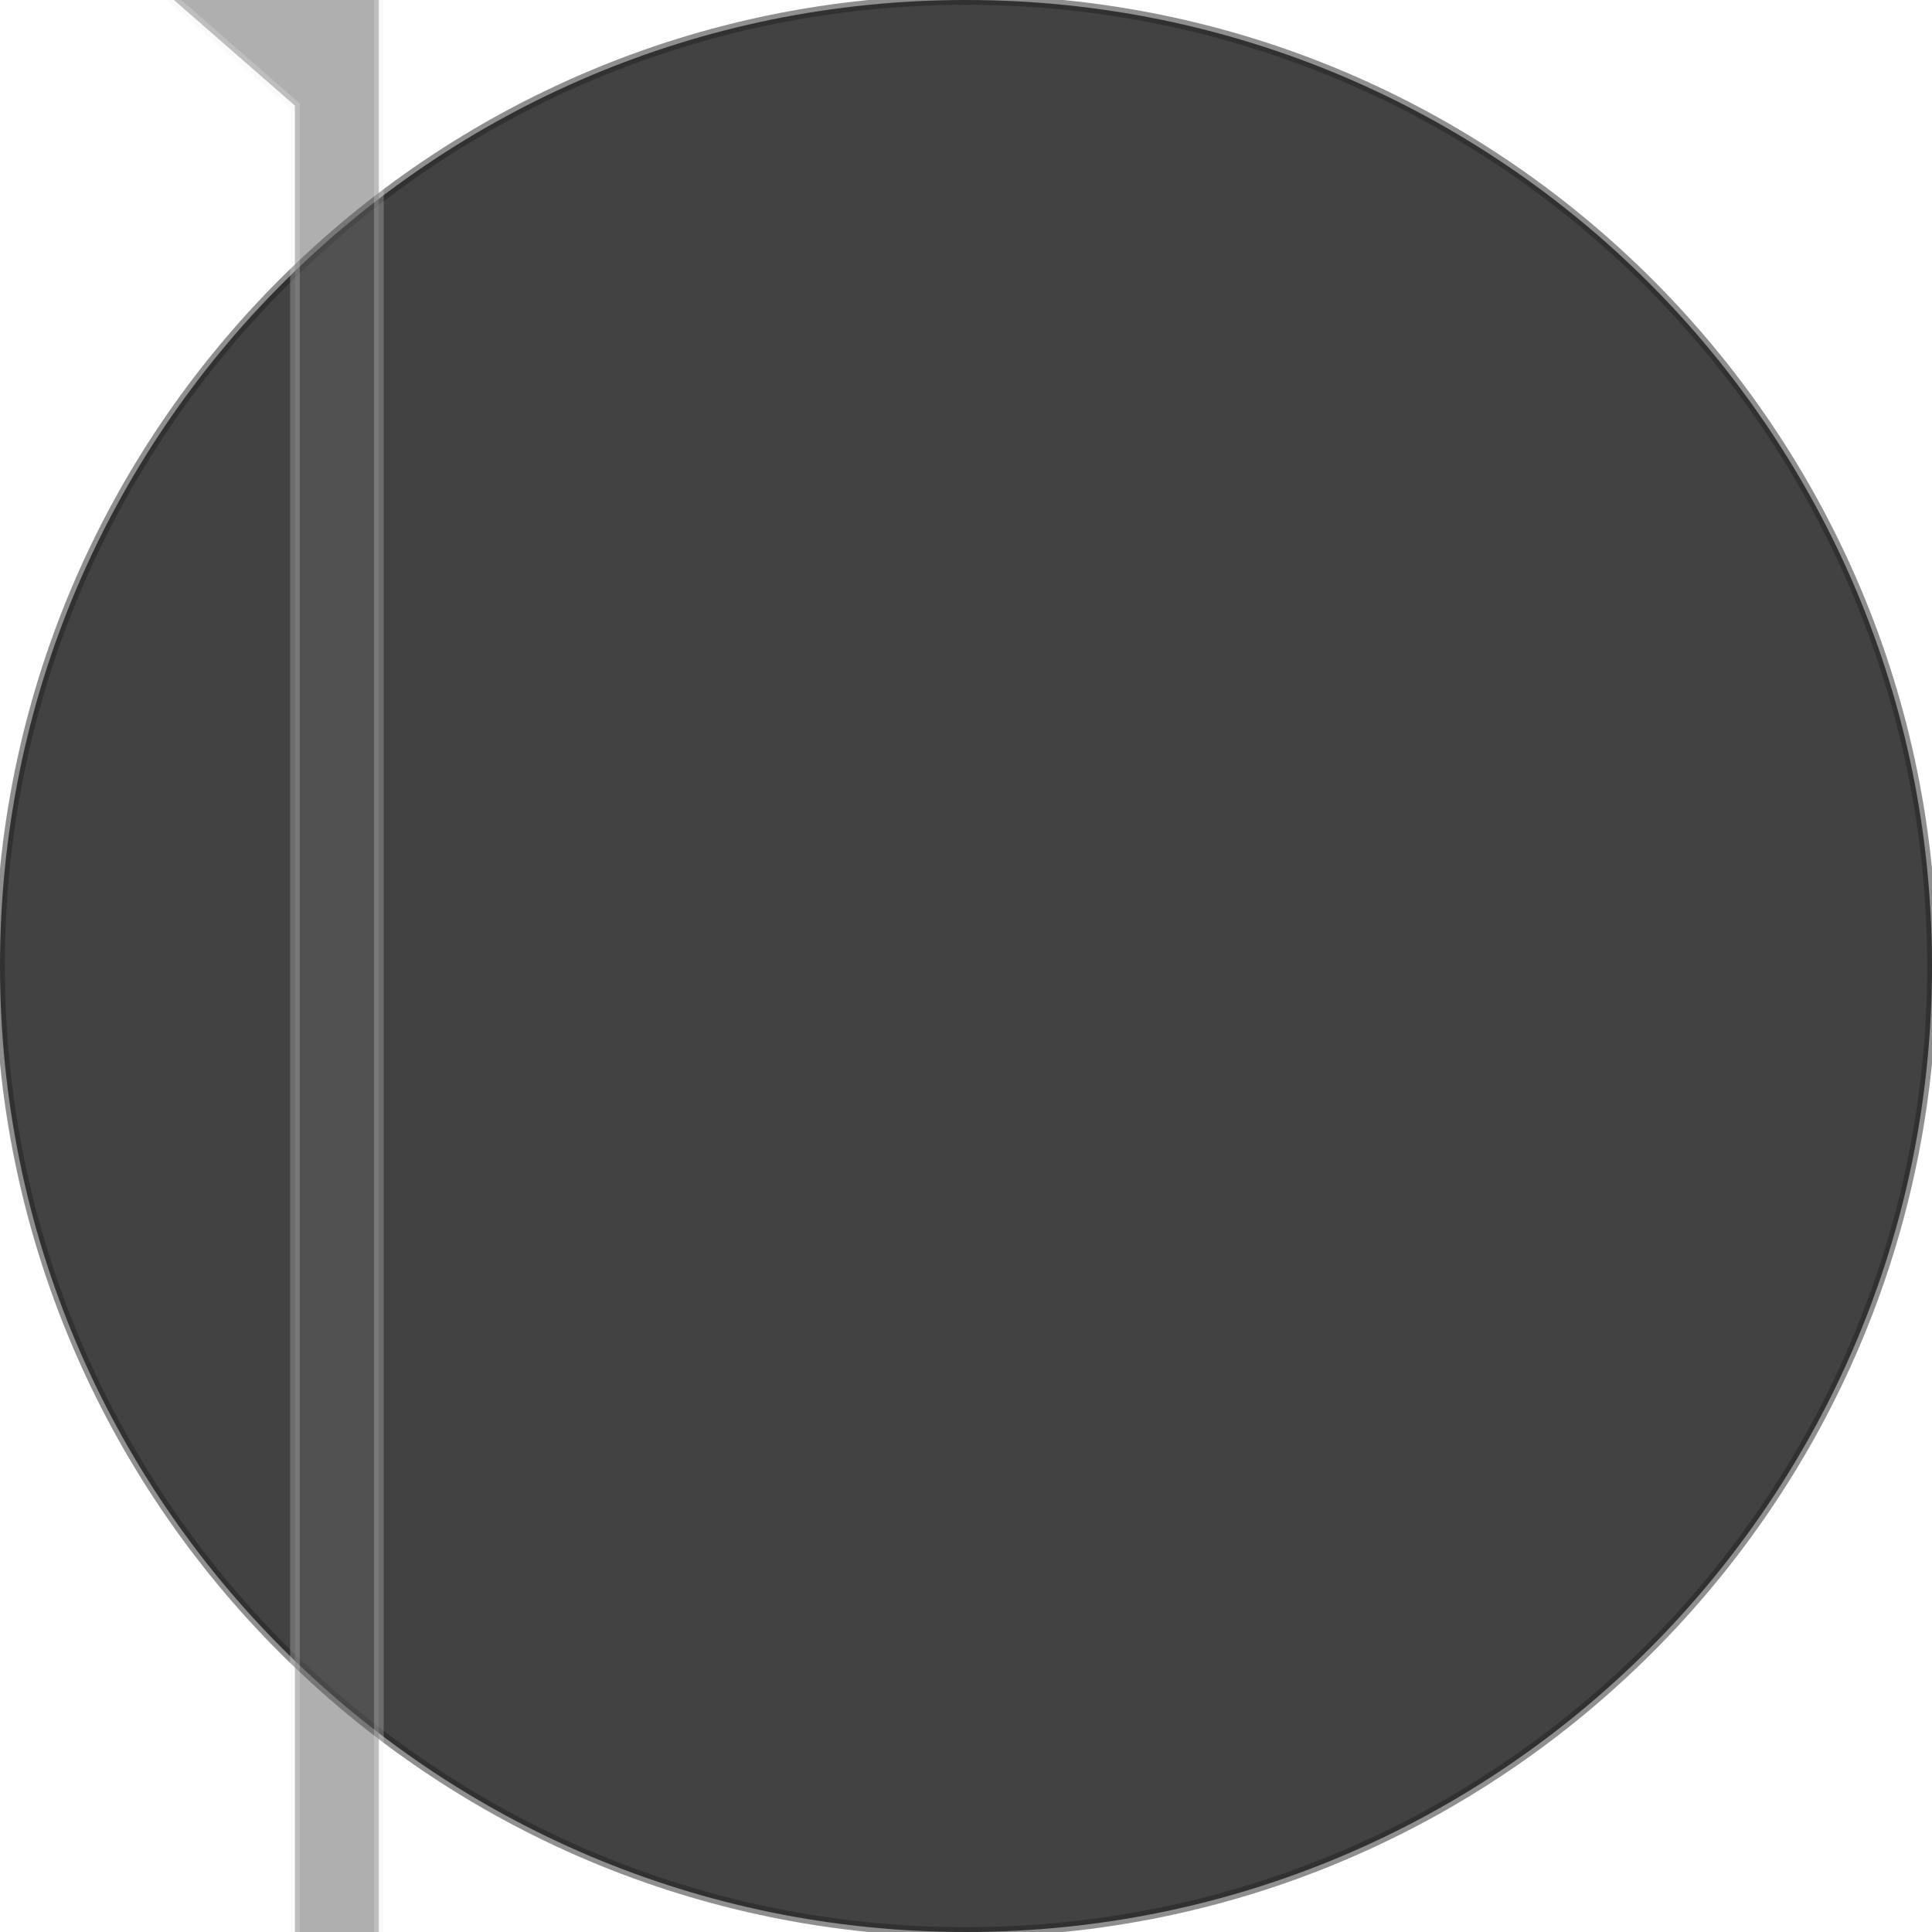
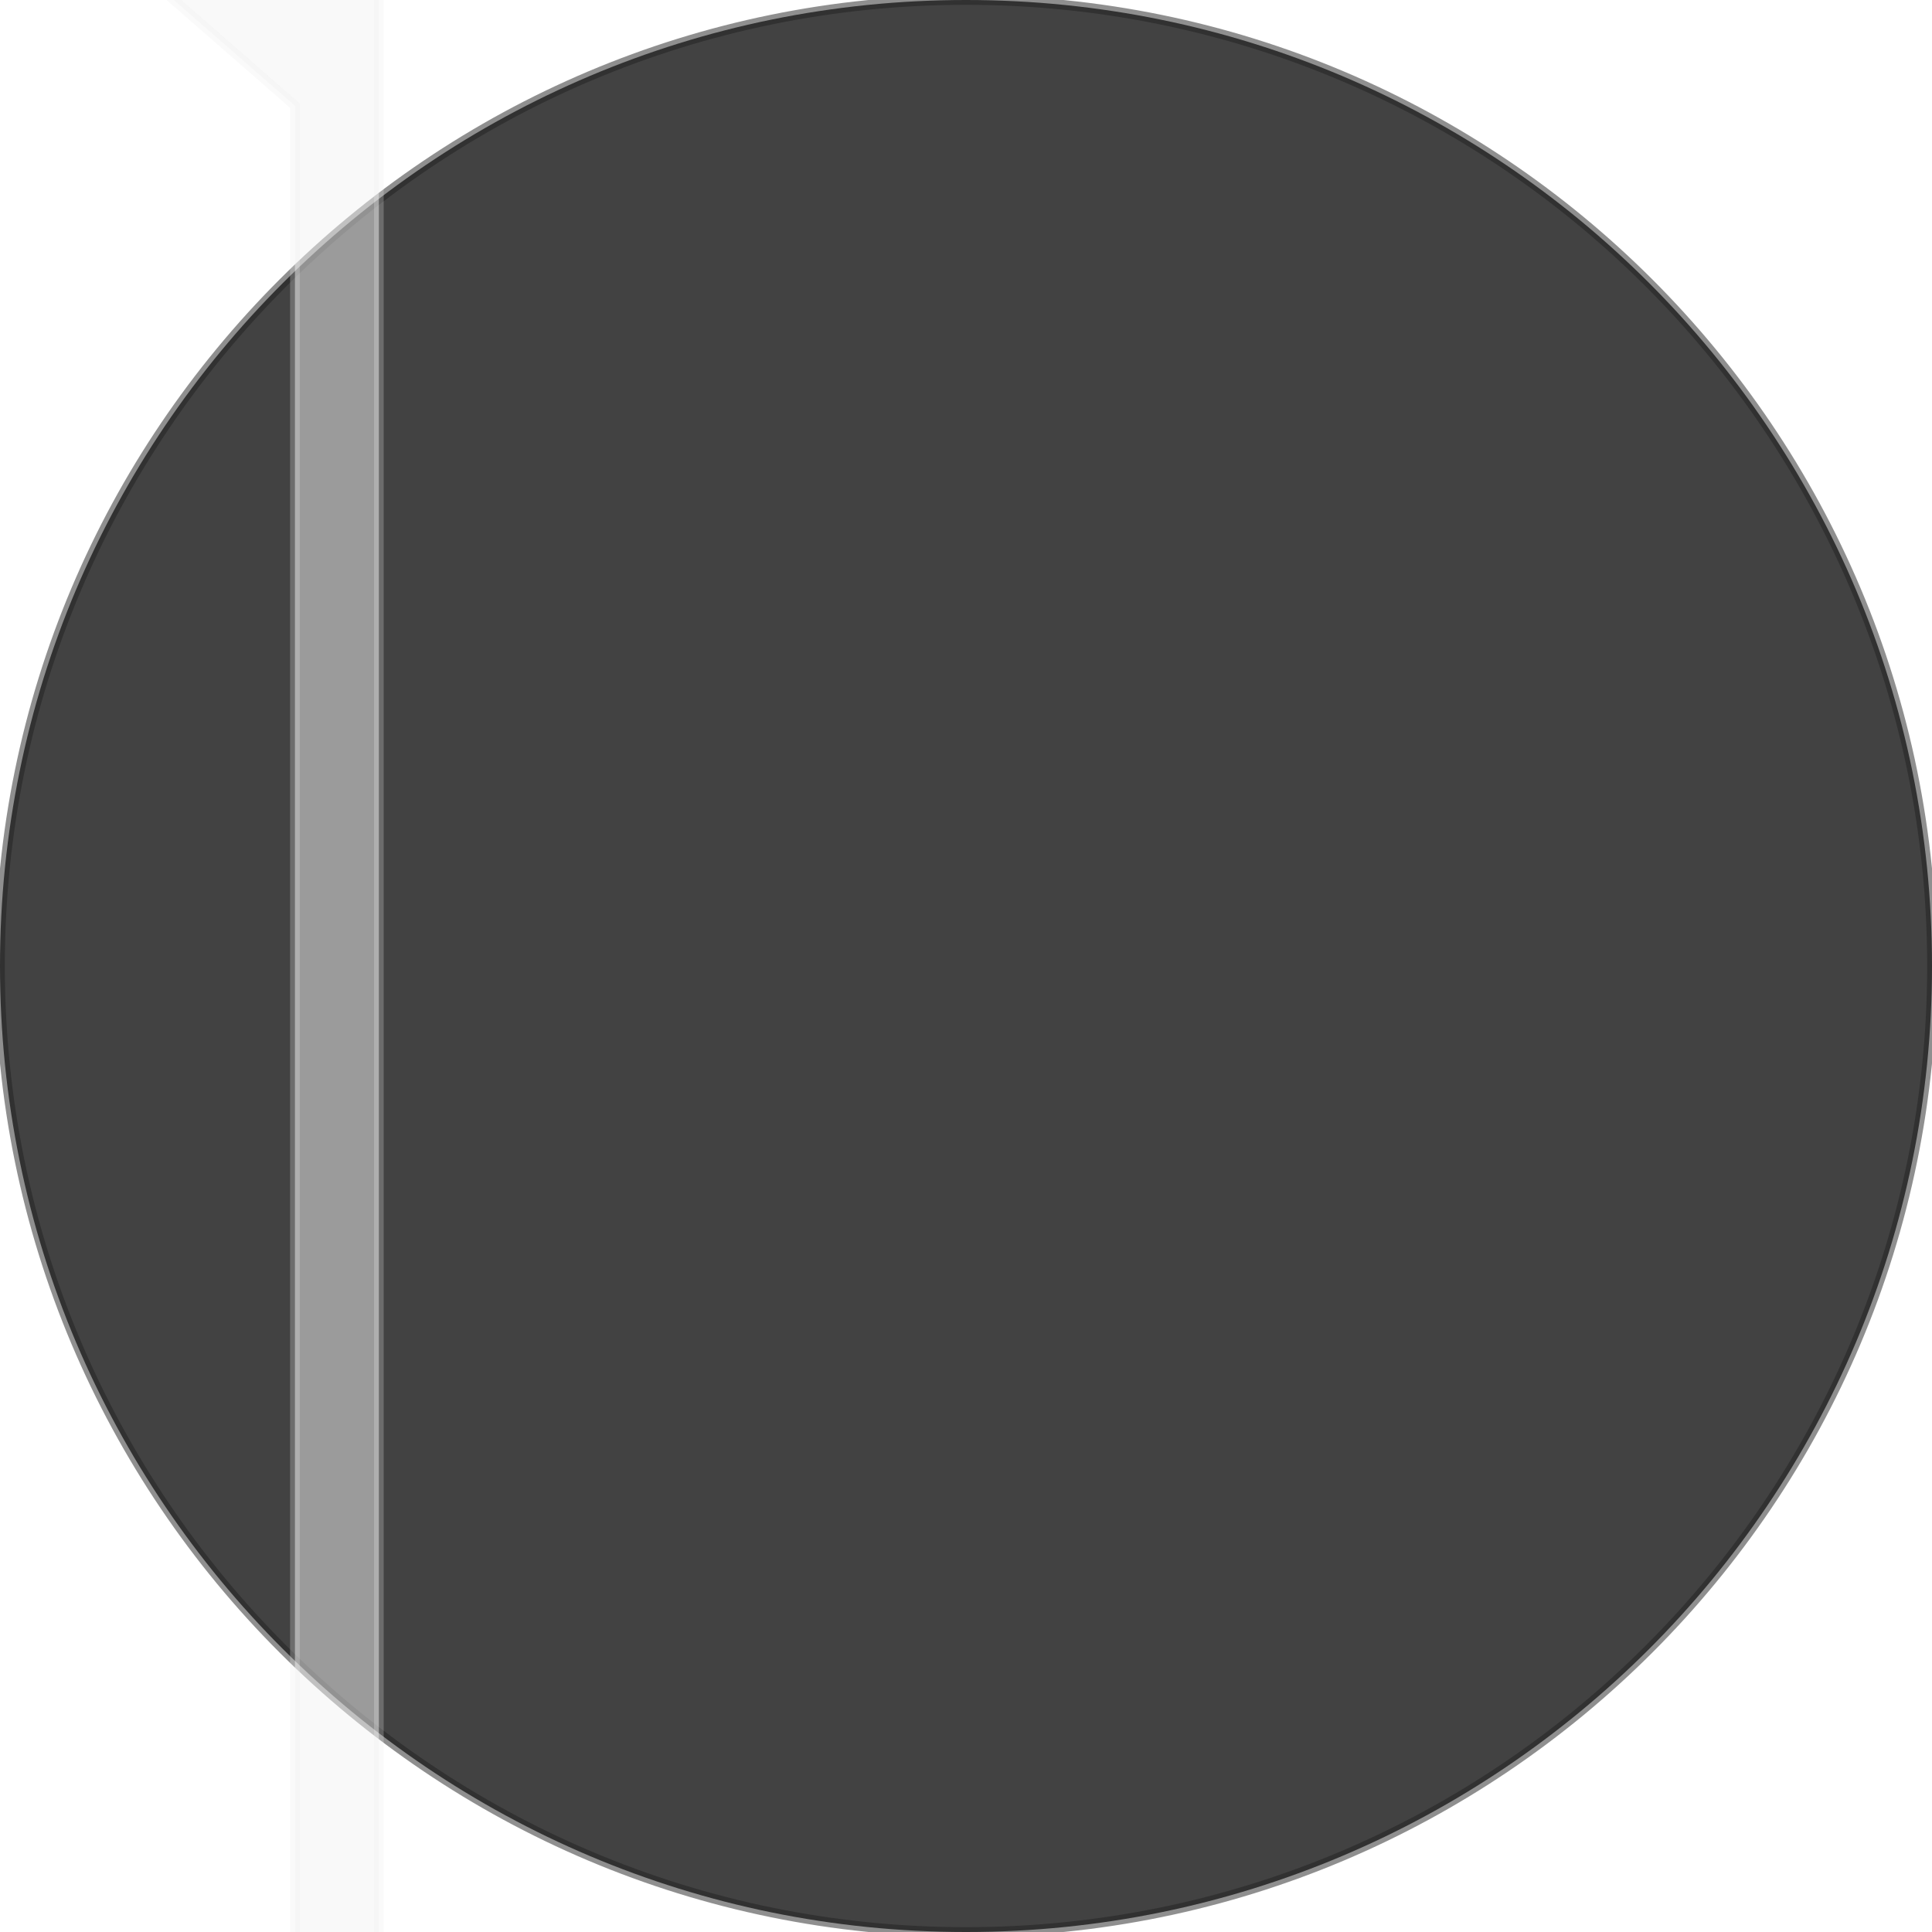
<svg xmlns="http://www.w3.org/2000/svg" width="100mm" height="100mm" viewBox="0 0 100 100" version="1.1" id="svg8">
  <g>
    <circle r="50" cy="50" cx="50" style="         fill:#424242;         fill-opacity:1;         fill-rule:evenodd;         stroke:#212121;         stroke-opacity:0.5;         stroke-width:0.5;         " />
-     <text y="82.564" x="17.436" style="         fill:#616161;         fill-opacity:0.5;         stroke:#eeeeee;         stroke-opacity:0.25;         stroke-width:0.5;         font-style:normal;         font-variant:normal;         font-weight:normal;         font-stretch:normal;         font-size:105.833px;         font-family:'FiraCode Nerd Font Mono';" xml:space="preserve"></text>
+     <text y="82.564" x="17.436" style="         fill:#f5f5f5;         fill-opacity:0.5;         stroke:#eeeeee;         stroke-opacity:0.25;         stroke-width:0.5;         font-style:normal;         font-variant:normal;         font-weight:normal;         font-stretch:normal;         font-size:105.833px;         font-family:'FiraCode Nerd Font Mono';" xml:space="preserve"></text>
  </g>
</svg>
